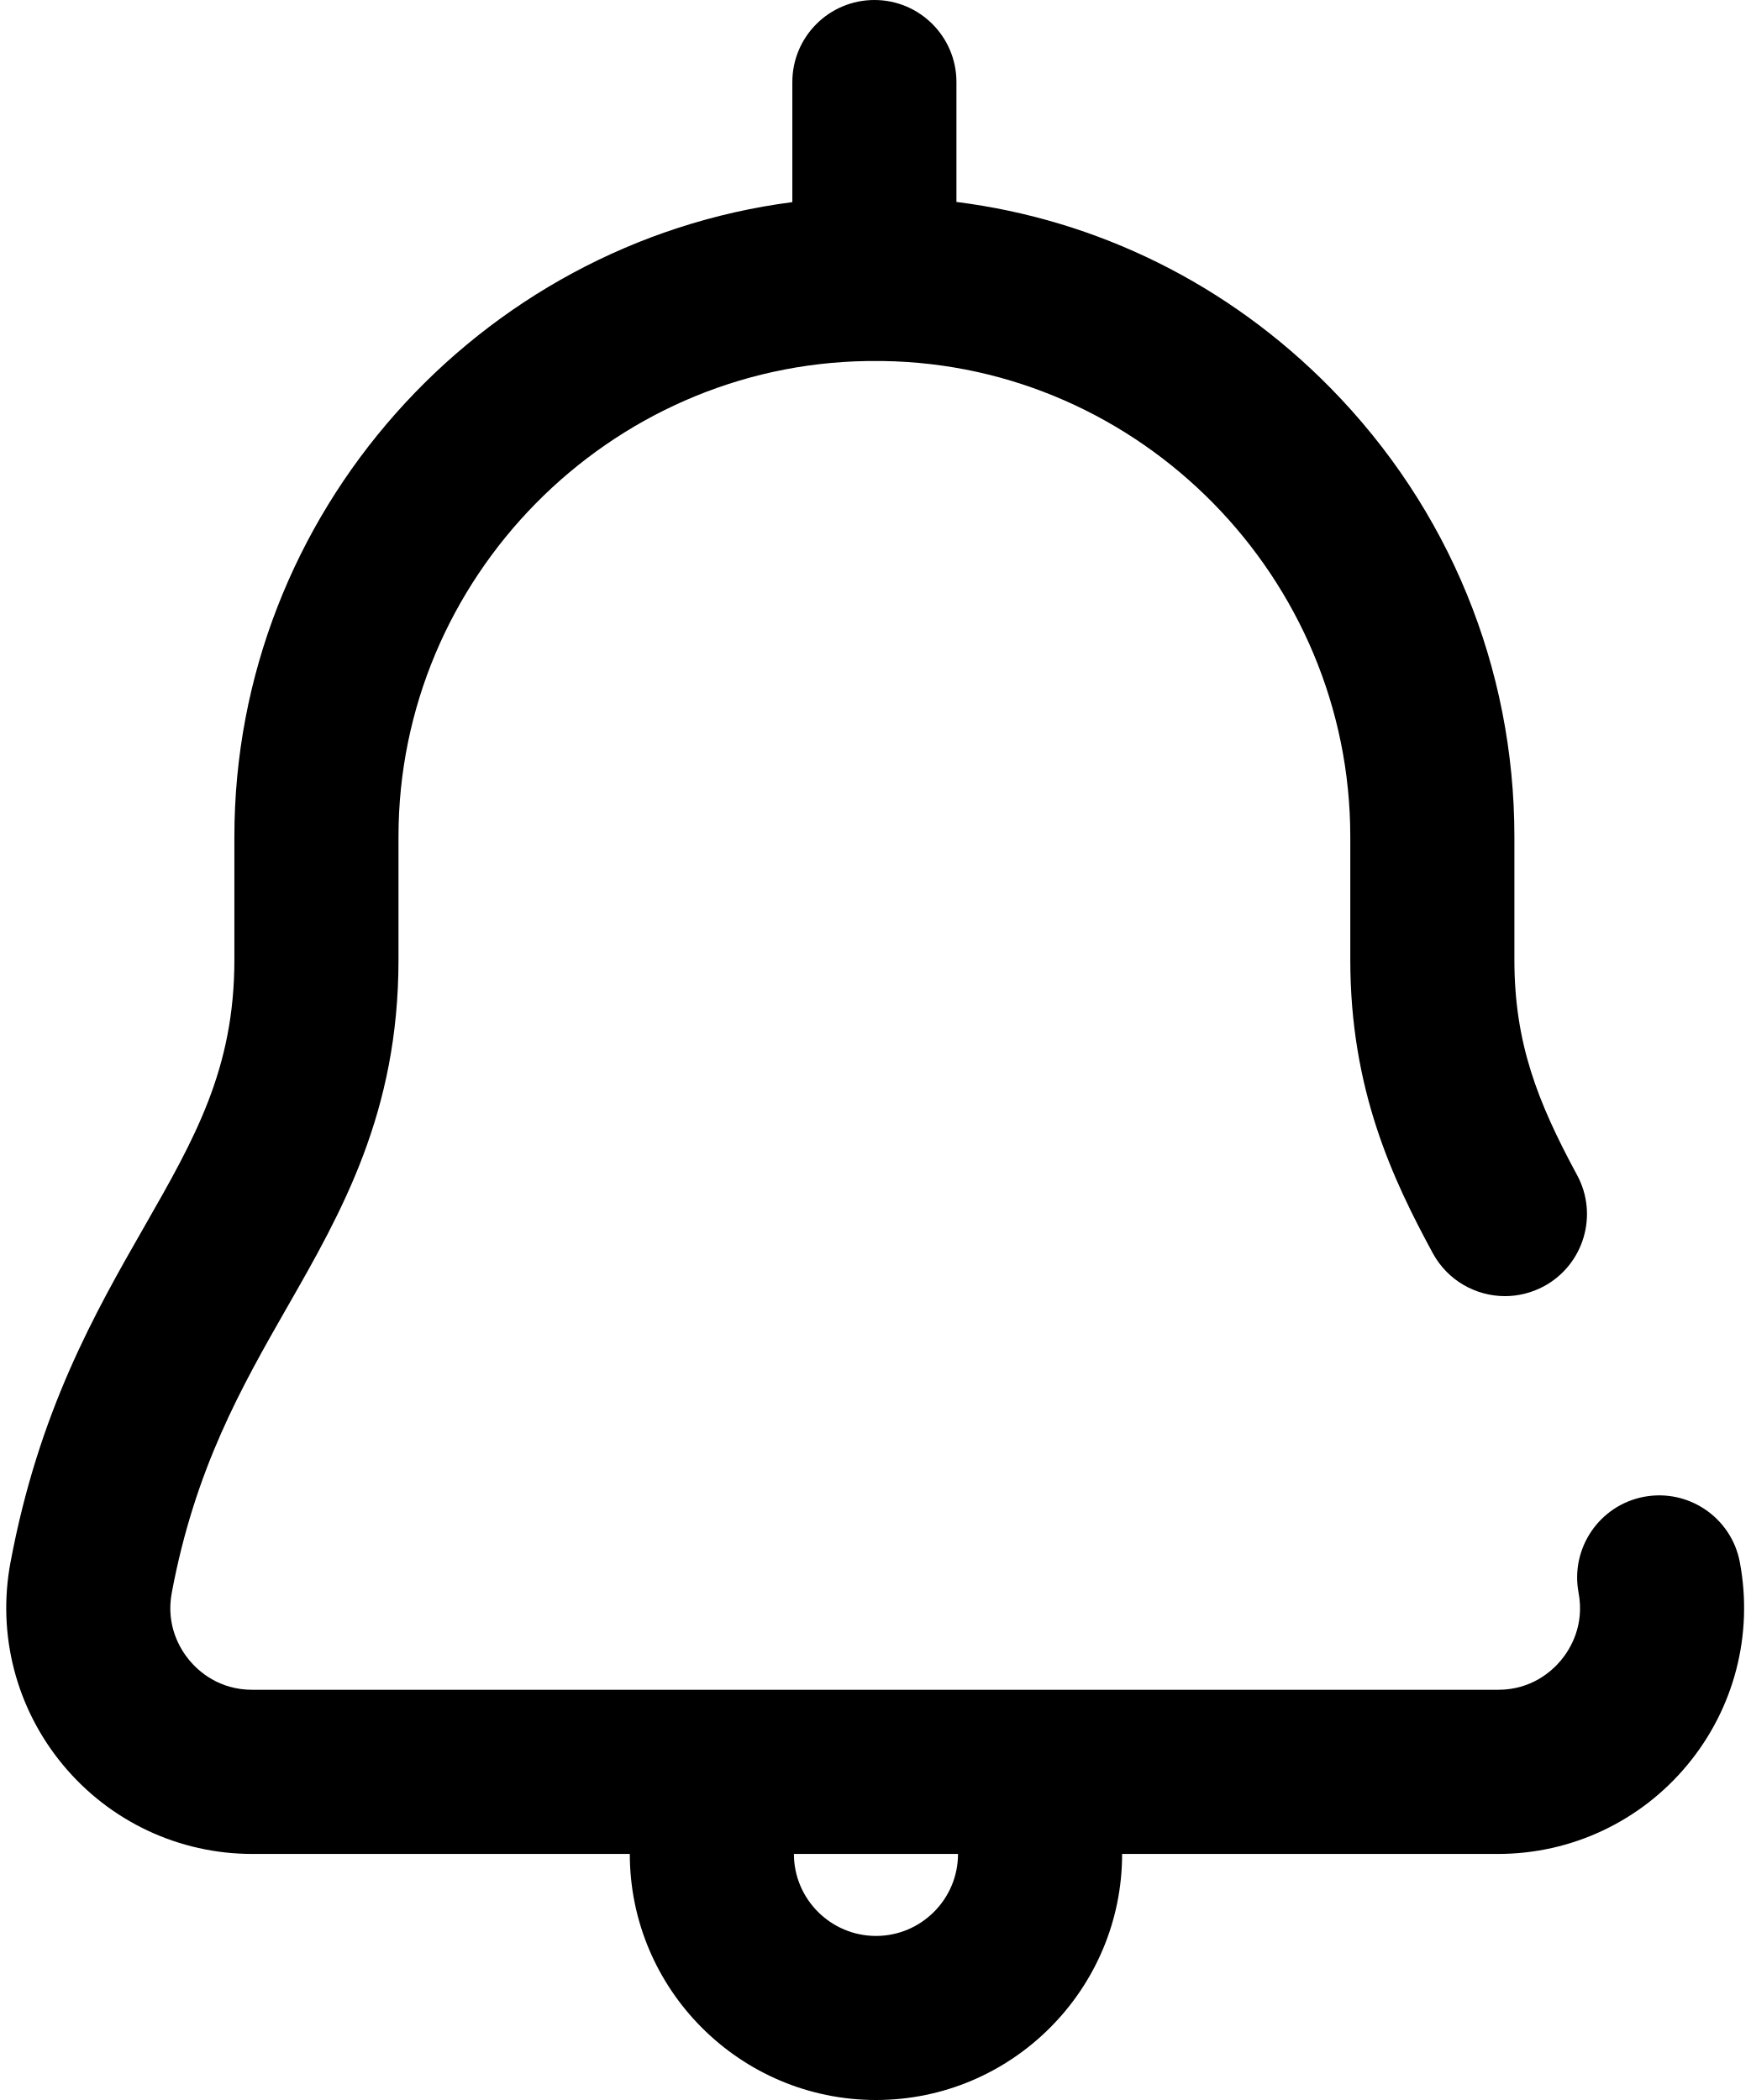
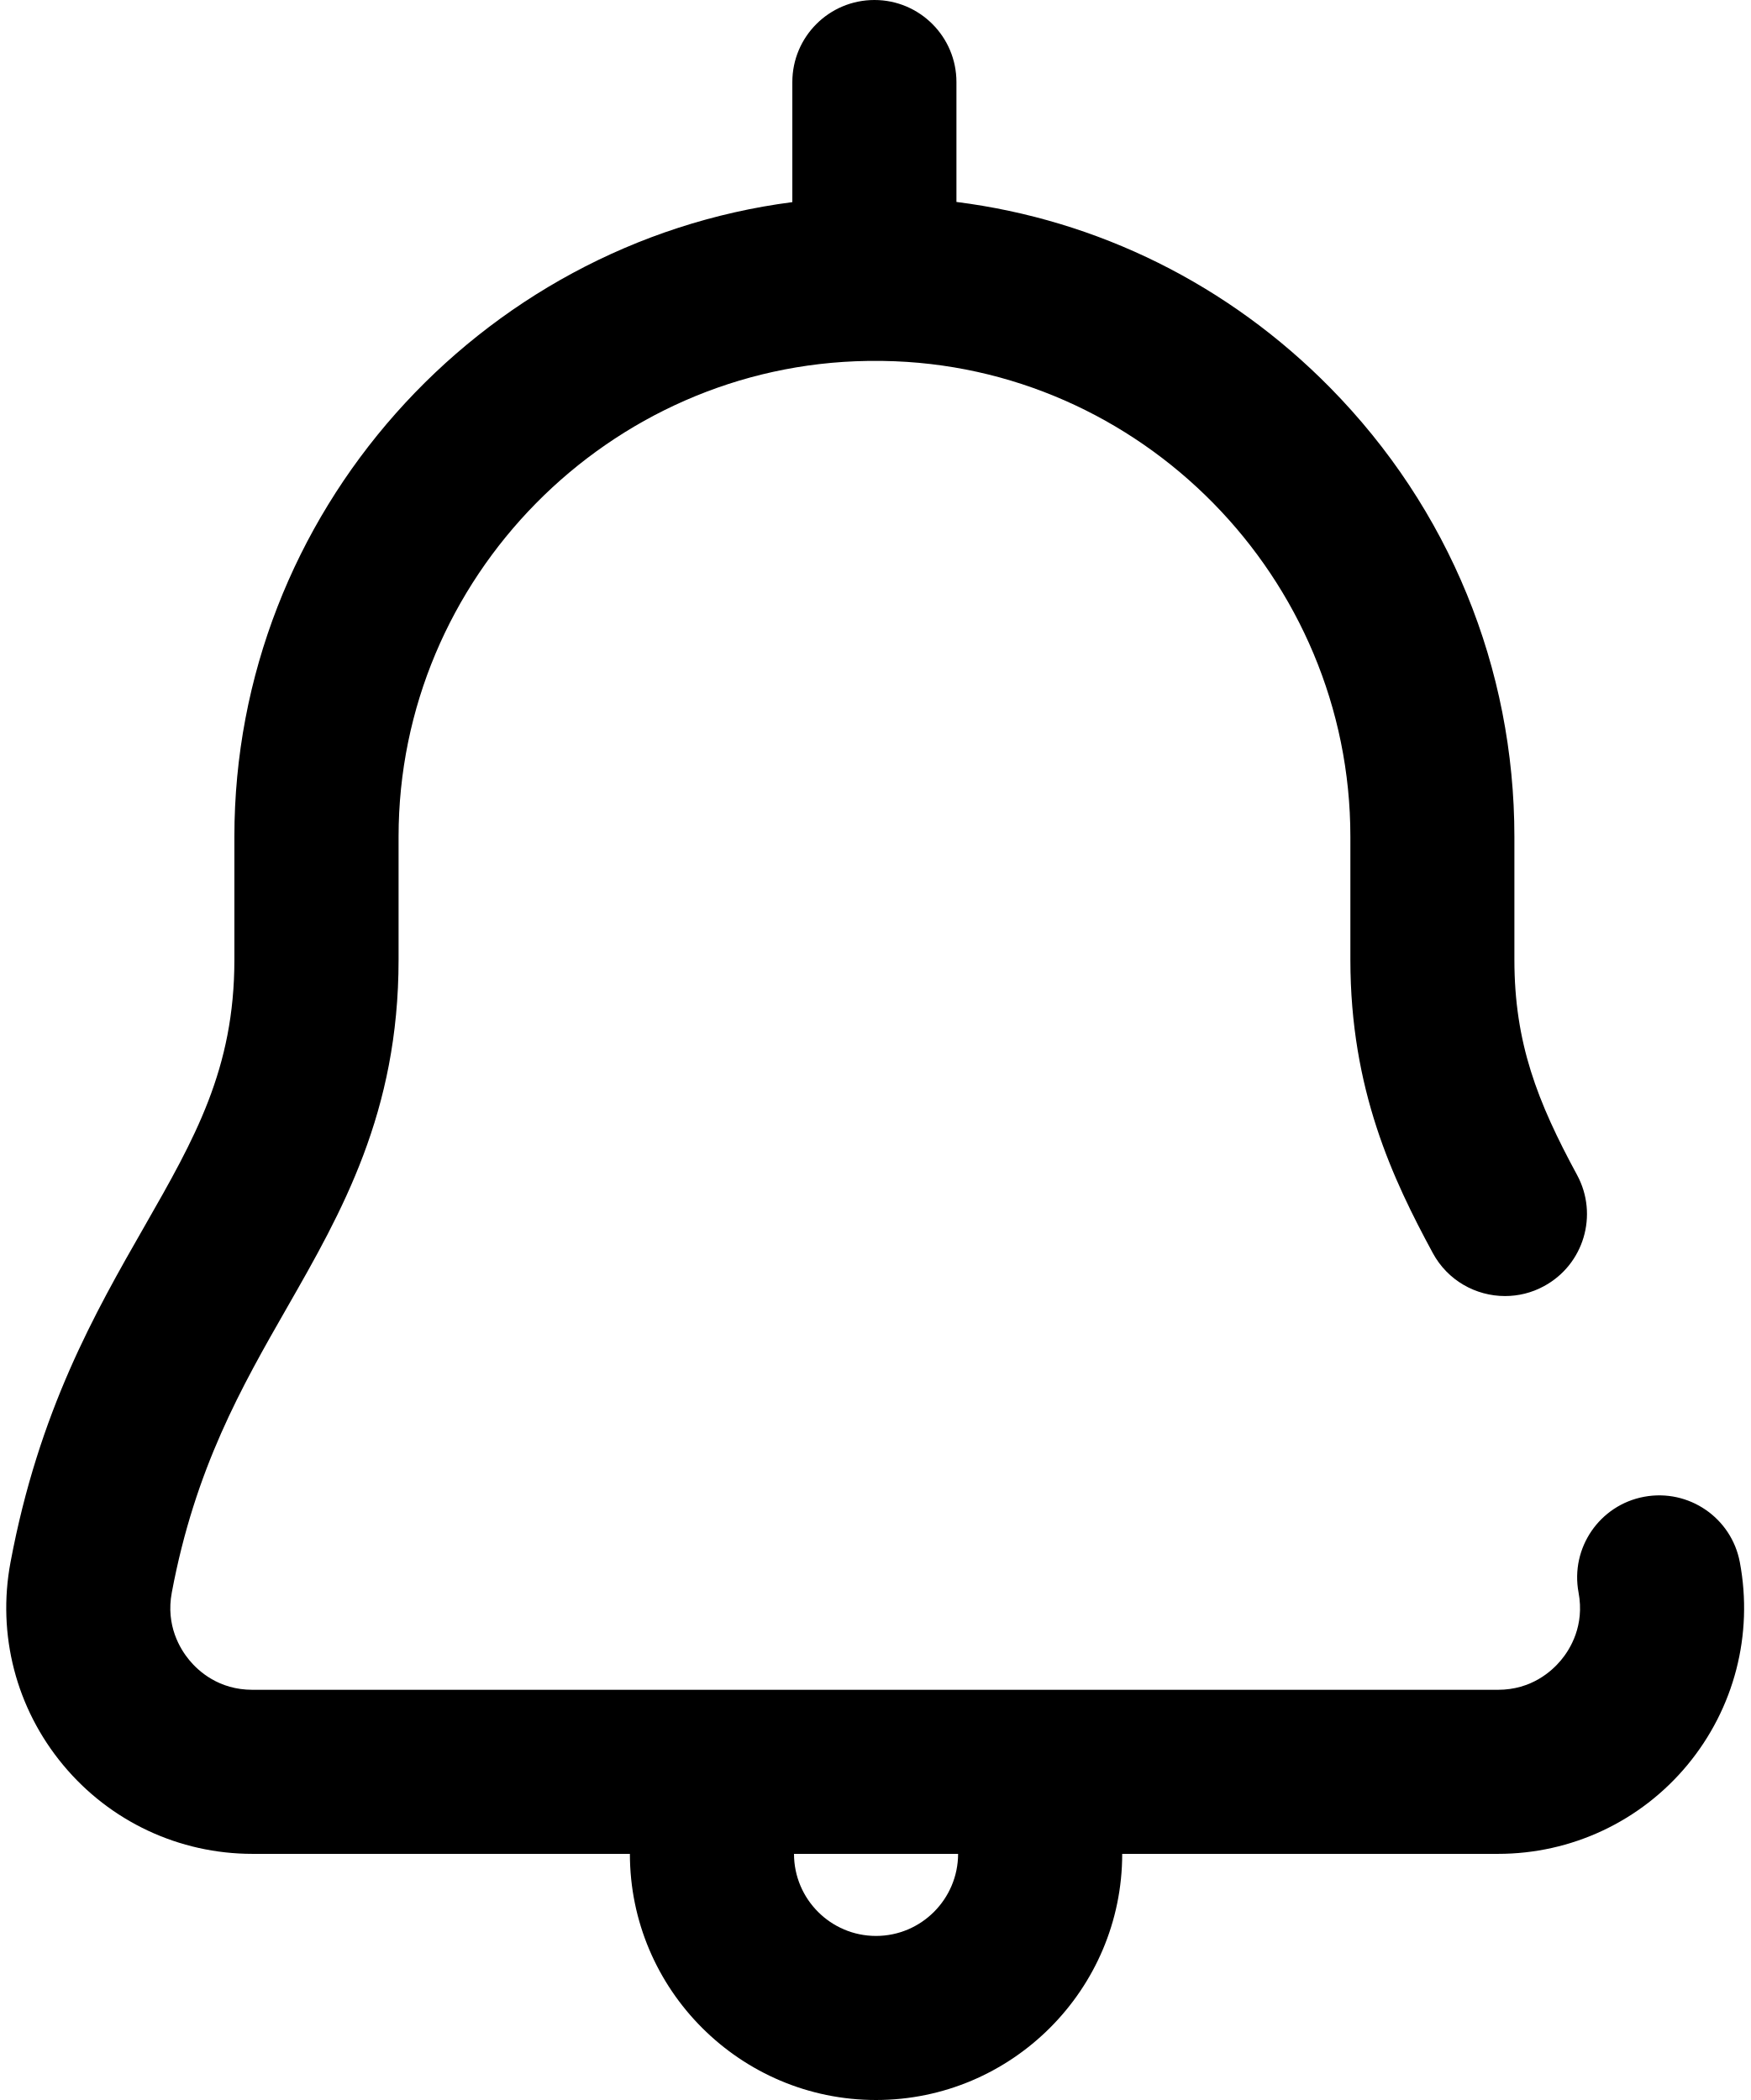
- <svg xmlns="http://www.w3.org/2000/svg" width="20" height="24" viewBox="0 0 20 24" fill="none">
-   <path d="M19.879 17.855C19.784 17.346 19.294 17.011 18.785 17.106C18.276 17.202 17.941 17.692 18.036 18.201C18.107 18.578 17.941 18.847 17.836 18.974C17.731 19.1 17.498 19.312 17.115 19.312H2.884C2.501 19.312 2.268 19.1 2.163 18.974C2.058 18.847 1.892 18.578 1.963 18.201C2.229 16.782 2.762 15.848 3.278 14.945C3.905 13.849 4.553 12.716 4.553 10.969V9.562C4.553 6.606 6.956 4.168 9.911 4.126H10.088C13.033 4.168 15.428 6.606 15.428 9.562V10.969C15.428 12.456 15.914 13.479 16.37 14.321C16.54 14.635 16.863 14.813 17.196 14.813C17.346 14.813 17.499 14.776 17.641 14.7C18.096 14.453 18.266 13.884 18.019 13.429C17.566 12.591 17.303 11.919 17.303 10.969V9.562C17.303 7.633 16.556 5.811 15.199 4.431C14.036 3.249 12.542 2.511 10.928 2.308V0.938C10.928 0.42 10.508 0 9.991 0C9.473 0 9.053 0.42 9.053 0.938V2.31C5.469 2.775 2.678 5.868 2.678 9.562V10.969C2.678 12.218 2.225 13.011 1.651 14.015C1.085 15.004 0.444 16.125 0.12 17.855C-0.035 18.681 0.184 19.525 0.72 20.171C1.256 20.817 2.045 21.188 2.884 21.188H7.196C7.196 22.738 8.458 24 10.009 24C11.559 24 12.821 22.738 12.821 21.188H17.115C17.954 21.188 18.743 20.817 19.279 20.171C19.815 19.525 20.034 18.681 19.879 17.855ZM10.009 22.125C9.492 22.125 9.071 21.704 9.071 21.188H10.946C10.946 21.704 10.526 22.125 10.009 22.125Z" fill="black" />
+ <svg xmlns="http://www.w3.org/2000/svg" version="1.1" id="Слой_1" x="0px" y="0px" viewBox="0 0 20 24" style="enable-background:new 0 0 20 24;" xml:space="preserve">
+   <path d="M19.879,17.855c-0.095-0.509-0.585-0.844-1.094-0.749s-0.844,0.585-0.749,1.094c0.071,0.378-0.095,0.647-0.2,0.773  c-0.105,0.126-0.338,0.339-0.721,0.339H2.884c-0.383,0-0.616-0.212-0.721-0.339c-0.105-0.127-0.271-0.396-0.2-0.773  c0.266-1.419,0.799-2.352,1.316-3.255c0.627-1.096,1.275-2.23,1.275-3.977V9.562c0-2.956,2.403-5.394,5.358-5.437h0.177  c2.945,0.043,5.34,2.481,5.34,5.437v1.406c0,1.487,0.486,2.51,0.942,3.353c0.17,0.314,0.492,0.491,0.825,0.491  c0.151,0,0.304-0.036,0.445-0.113c0.455-0.246,0.625-0.815,0.378-1.271c-0.454-0.838-0.716-1.509-0.716-2.46V9.563  c0-1.929-0.747-3.752-2.104-5.131c-1.163-1.182-2.656-1.92-4.271-2.124v-1.37C10.928,0.42,10.508,0,9.991,0  C9.473,0,9.053,0.42,9.053,0.938V2.31C5.469,2.775,2.678,5.868,2.678,9.563v1.406c0,1.249-0.453,2.042-1.027,3.046  c-0.566,0.989-1.207,2.11-1.531,3.84c-0.155,0.826,0.064,1.67,0.601,2.316c0.536,0.646,1.325,1.016,2.164,1.016h4.312  c0,1.551,1.262,2.813,2.812,2.813s2.813-1.262,2.813-2.813h4.294c0.839,0,1.628-0.37,2.164-1.016  C19.815,19.525,20.034,18.681,19.879,17.855z M10.009,22.125c-0.517,0-0.937-0.421-0.937-0.938h1.875  C10.946,21.704,10.526,22.125,10.009,22.125z" />
</svg>
